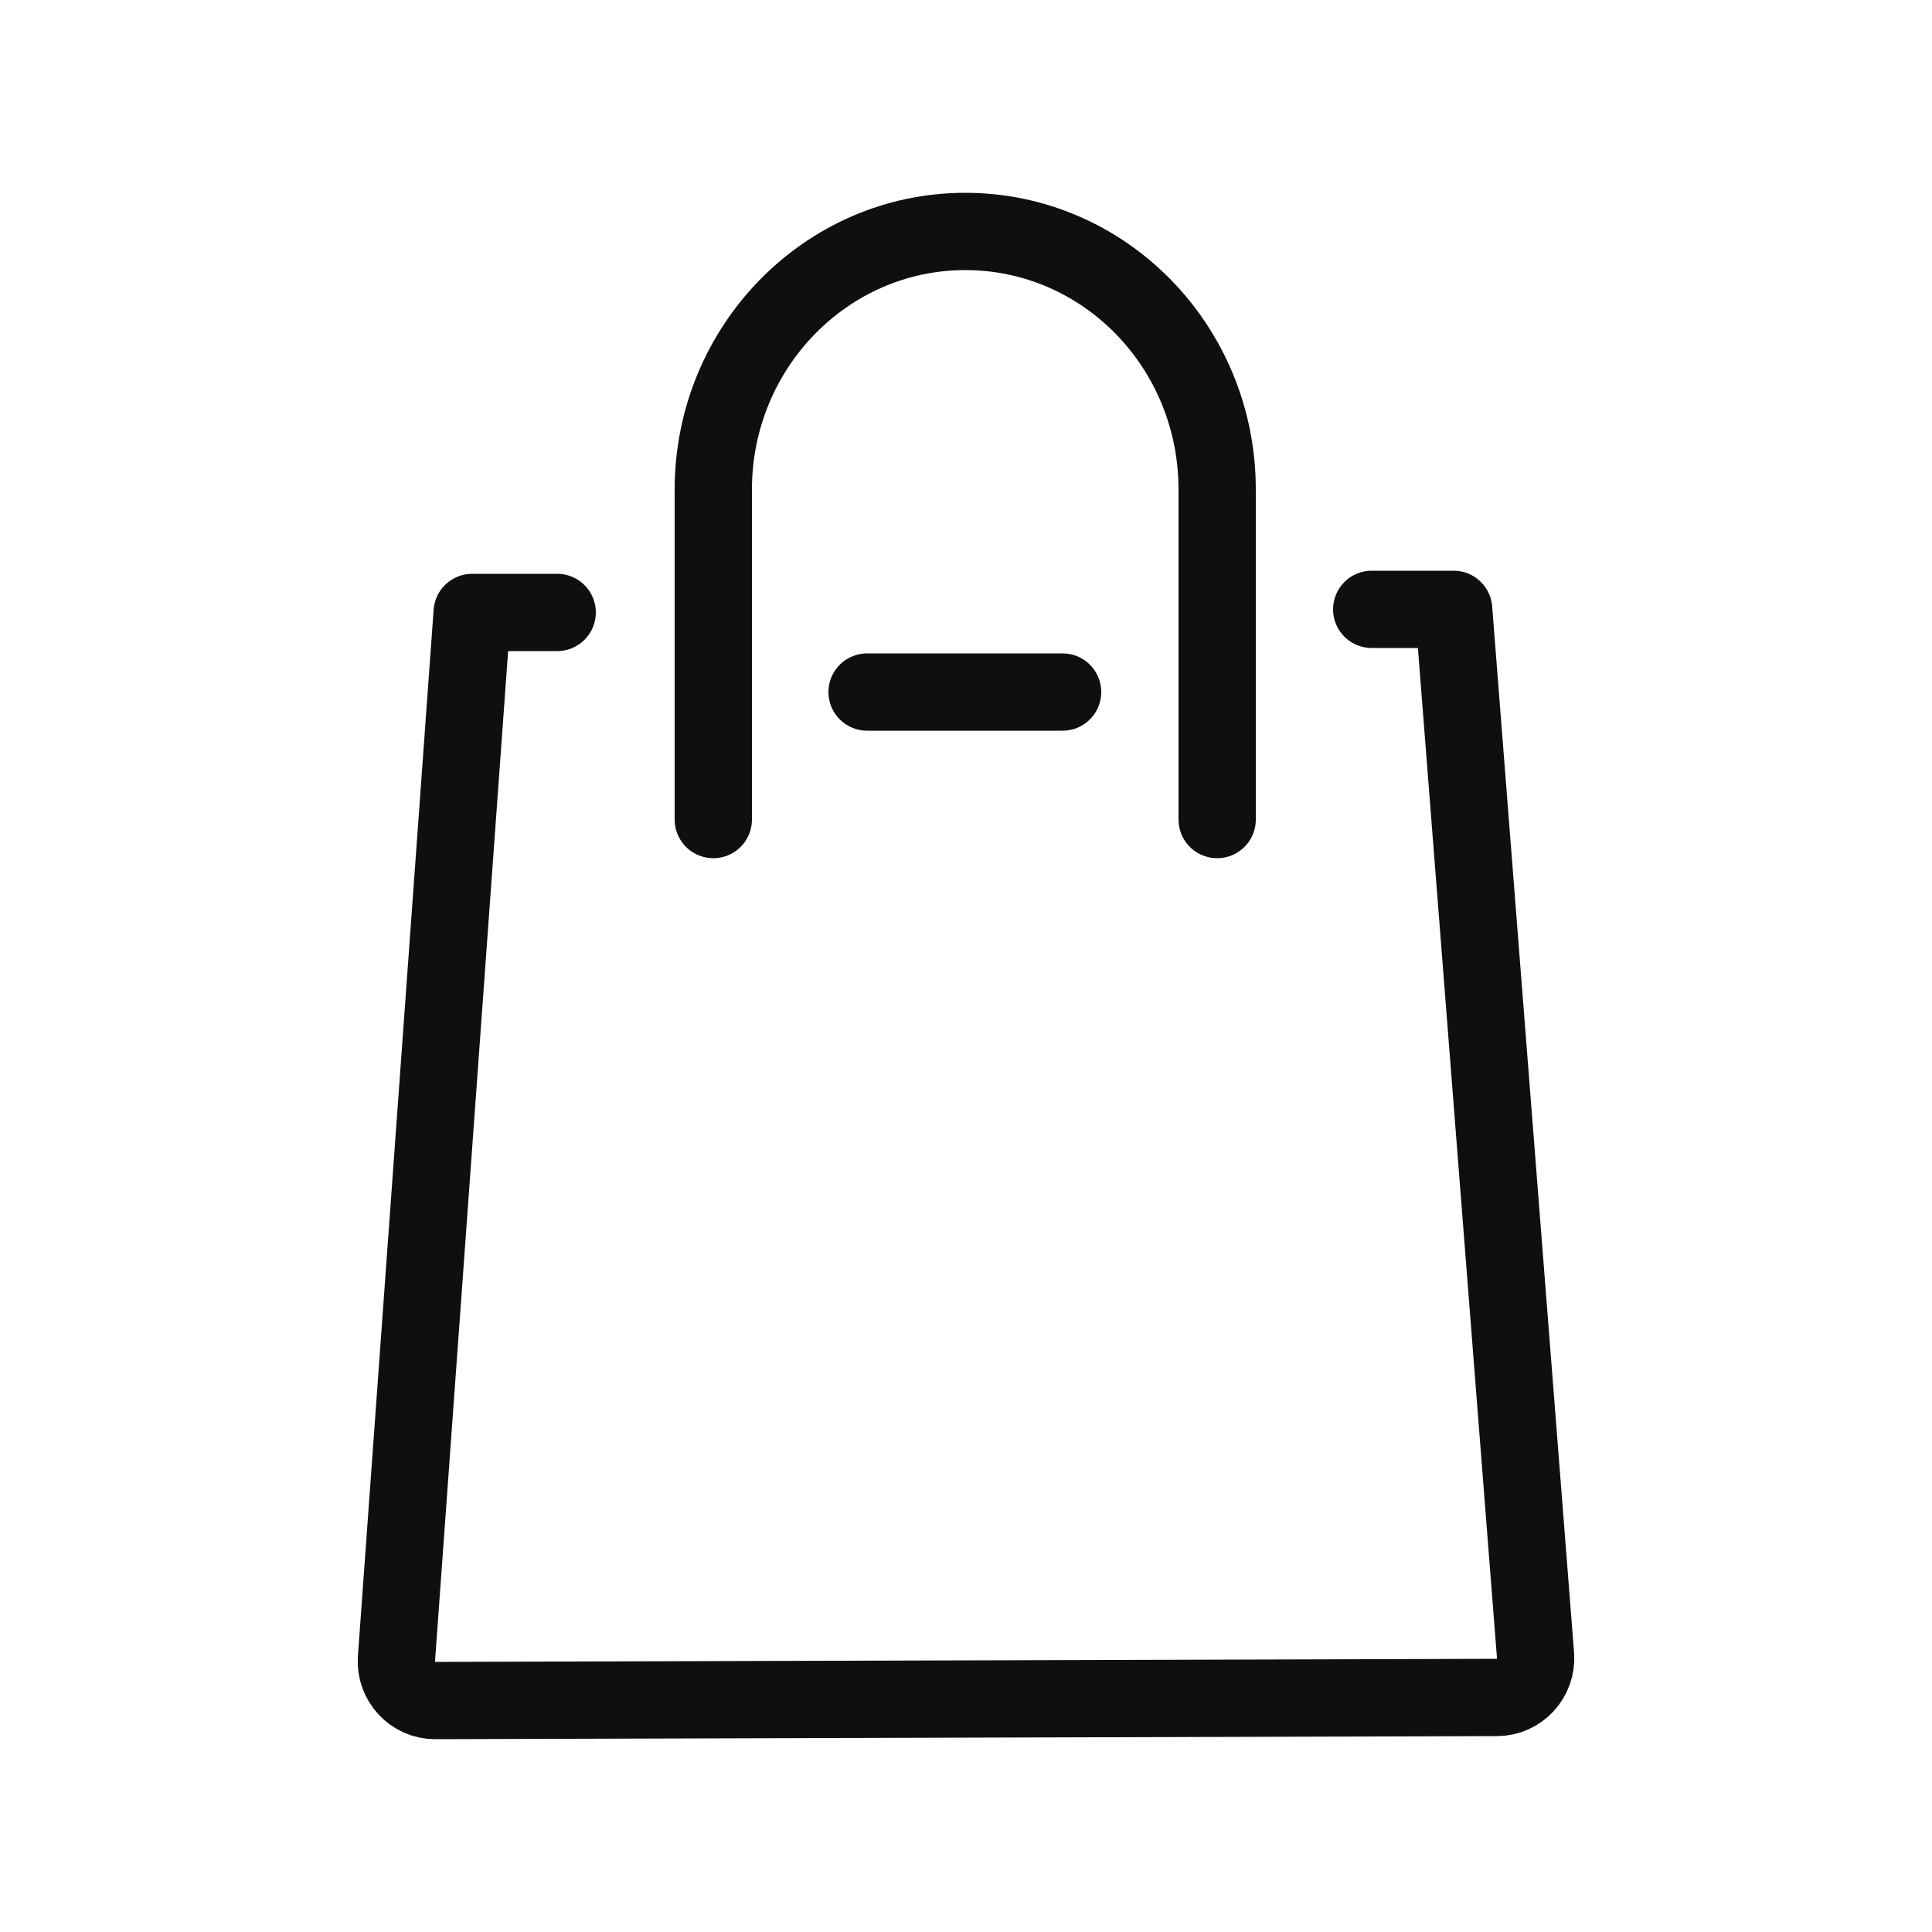
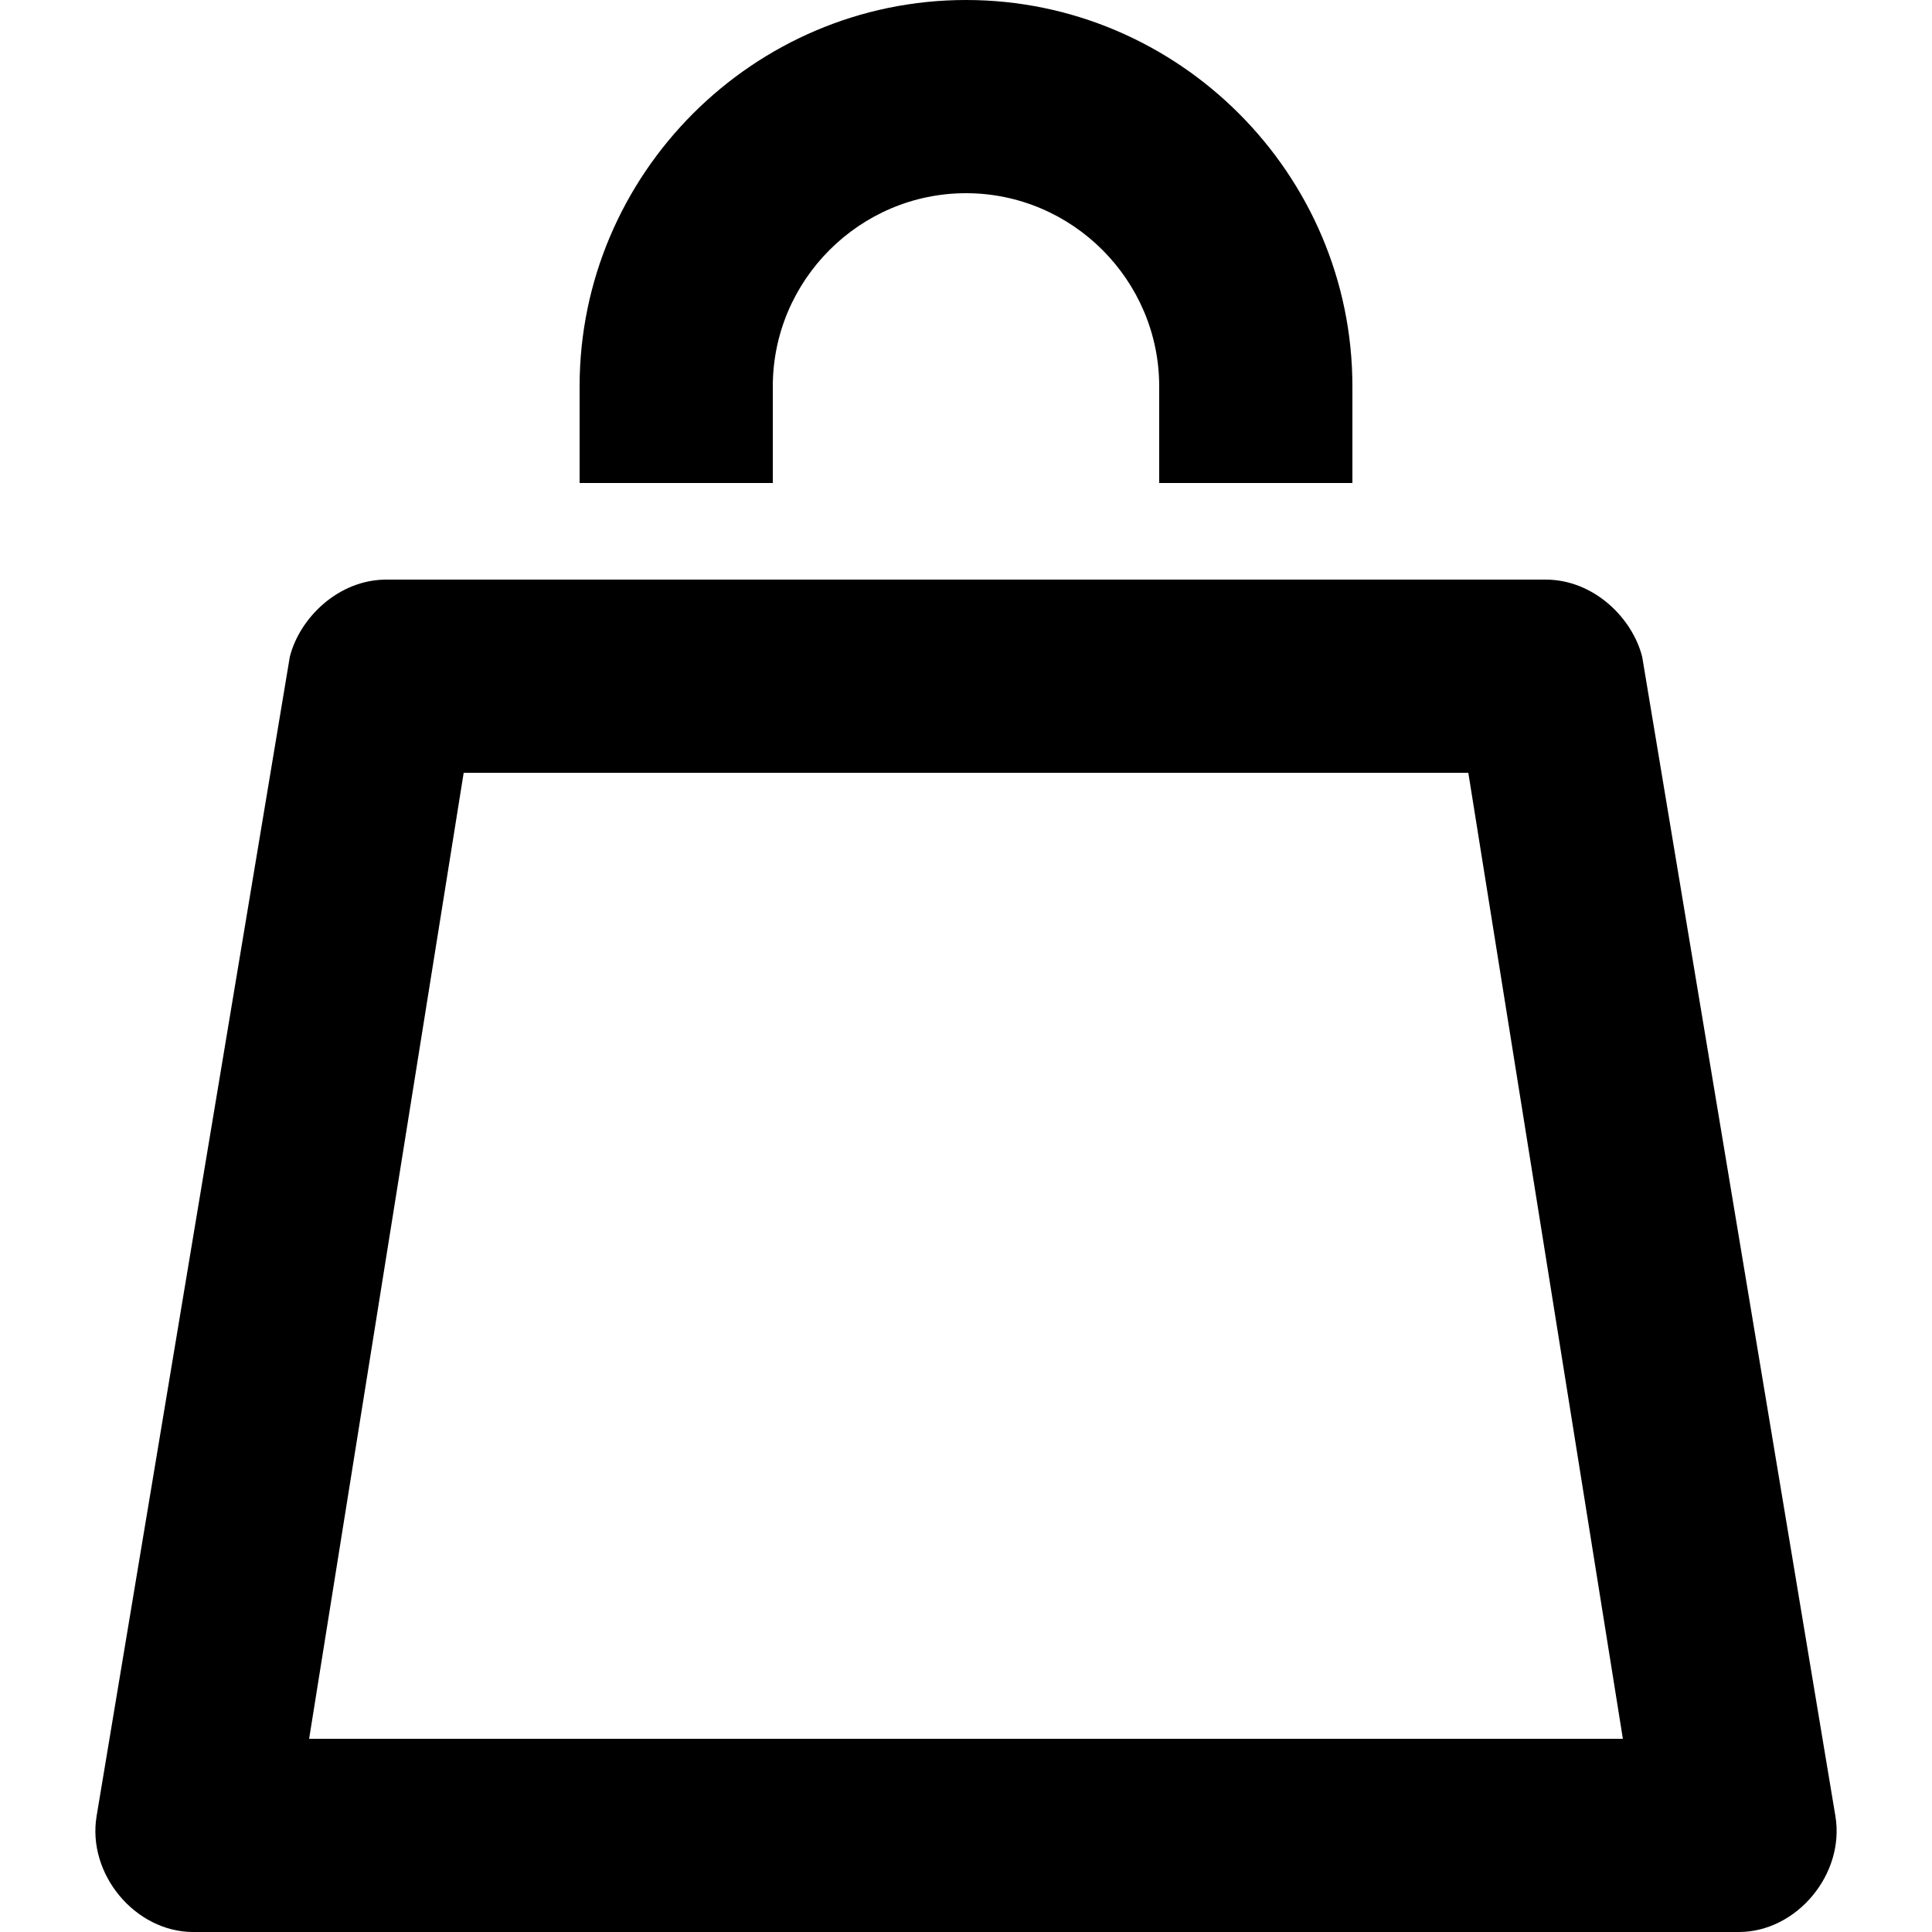
- <svg xmlns="http://www.w3.org/2000/svg" width="800px" height="800px" viewBox="-0.5 0 25 25" fill="none">
-   <path d="M17.25 7.885H18.31L19.37 21.425C19.39 21.715 19.16 21.965 18.87 21.965L5.13 22.005C4.84 22.005 4.61 21.755 4.63 21.465L5.61 7.925H6.71" stroke="#0F0F0F" stroke-miterlimit="10" stroke-linecap="round" stroke-linejoin="round" />
-   <path d="M13.25 8.955H10.72" stroke="#0F0F0F" stroke-miterlimit="10" stroke-linecap="round" stroke-linejoin="round" />
-   <path d="M15.25 10.605V6.335C15.25 4.485 13.79 2.995 11.99 2.995C10.19 2.995 8.73 4.495 8.73 6.335V10.605" stroke="#0F0F0F" stroke-miterlimit="10" stroke-linecap="round" stroke-linejoin="round" />
+ <svg xmlns="http://www.w3.org/2000/svg" fill="#000000" version="1.1" id="Layer_1" width="800px" height="800px" viewBox="0 0 20 20" enable-background="new 0 0 20 20" xml:space="preserve">
+   <path d="M18,20H2c-0.6,0-1.1-0.6-1-1.2l2-12C3.1,6.4,3.5,6,4,6h12c0.5,0,0.9,0.4,1,0.8l2,12C19.1,19.4,18.6,20,18,20z M3.2,18h13.6  L15.2,8H4.8L3.2,18z" />
+   <path d="M14,5h-2V4c0-1.1-0.9-2-2-2S8,2.9,8,4v1H6V4c0-2.2,1.8-4,4-4s4,1.8,4,4V5z" />
</svg>
